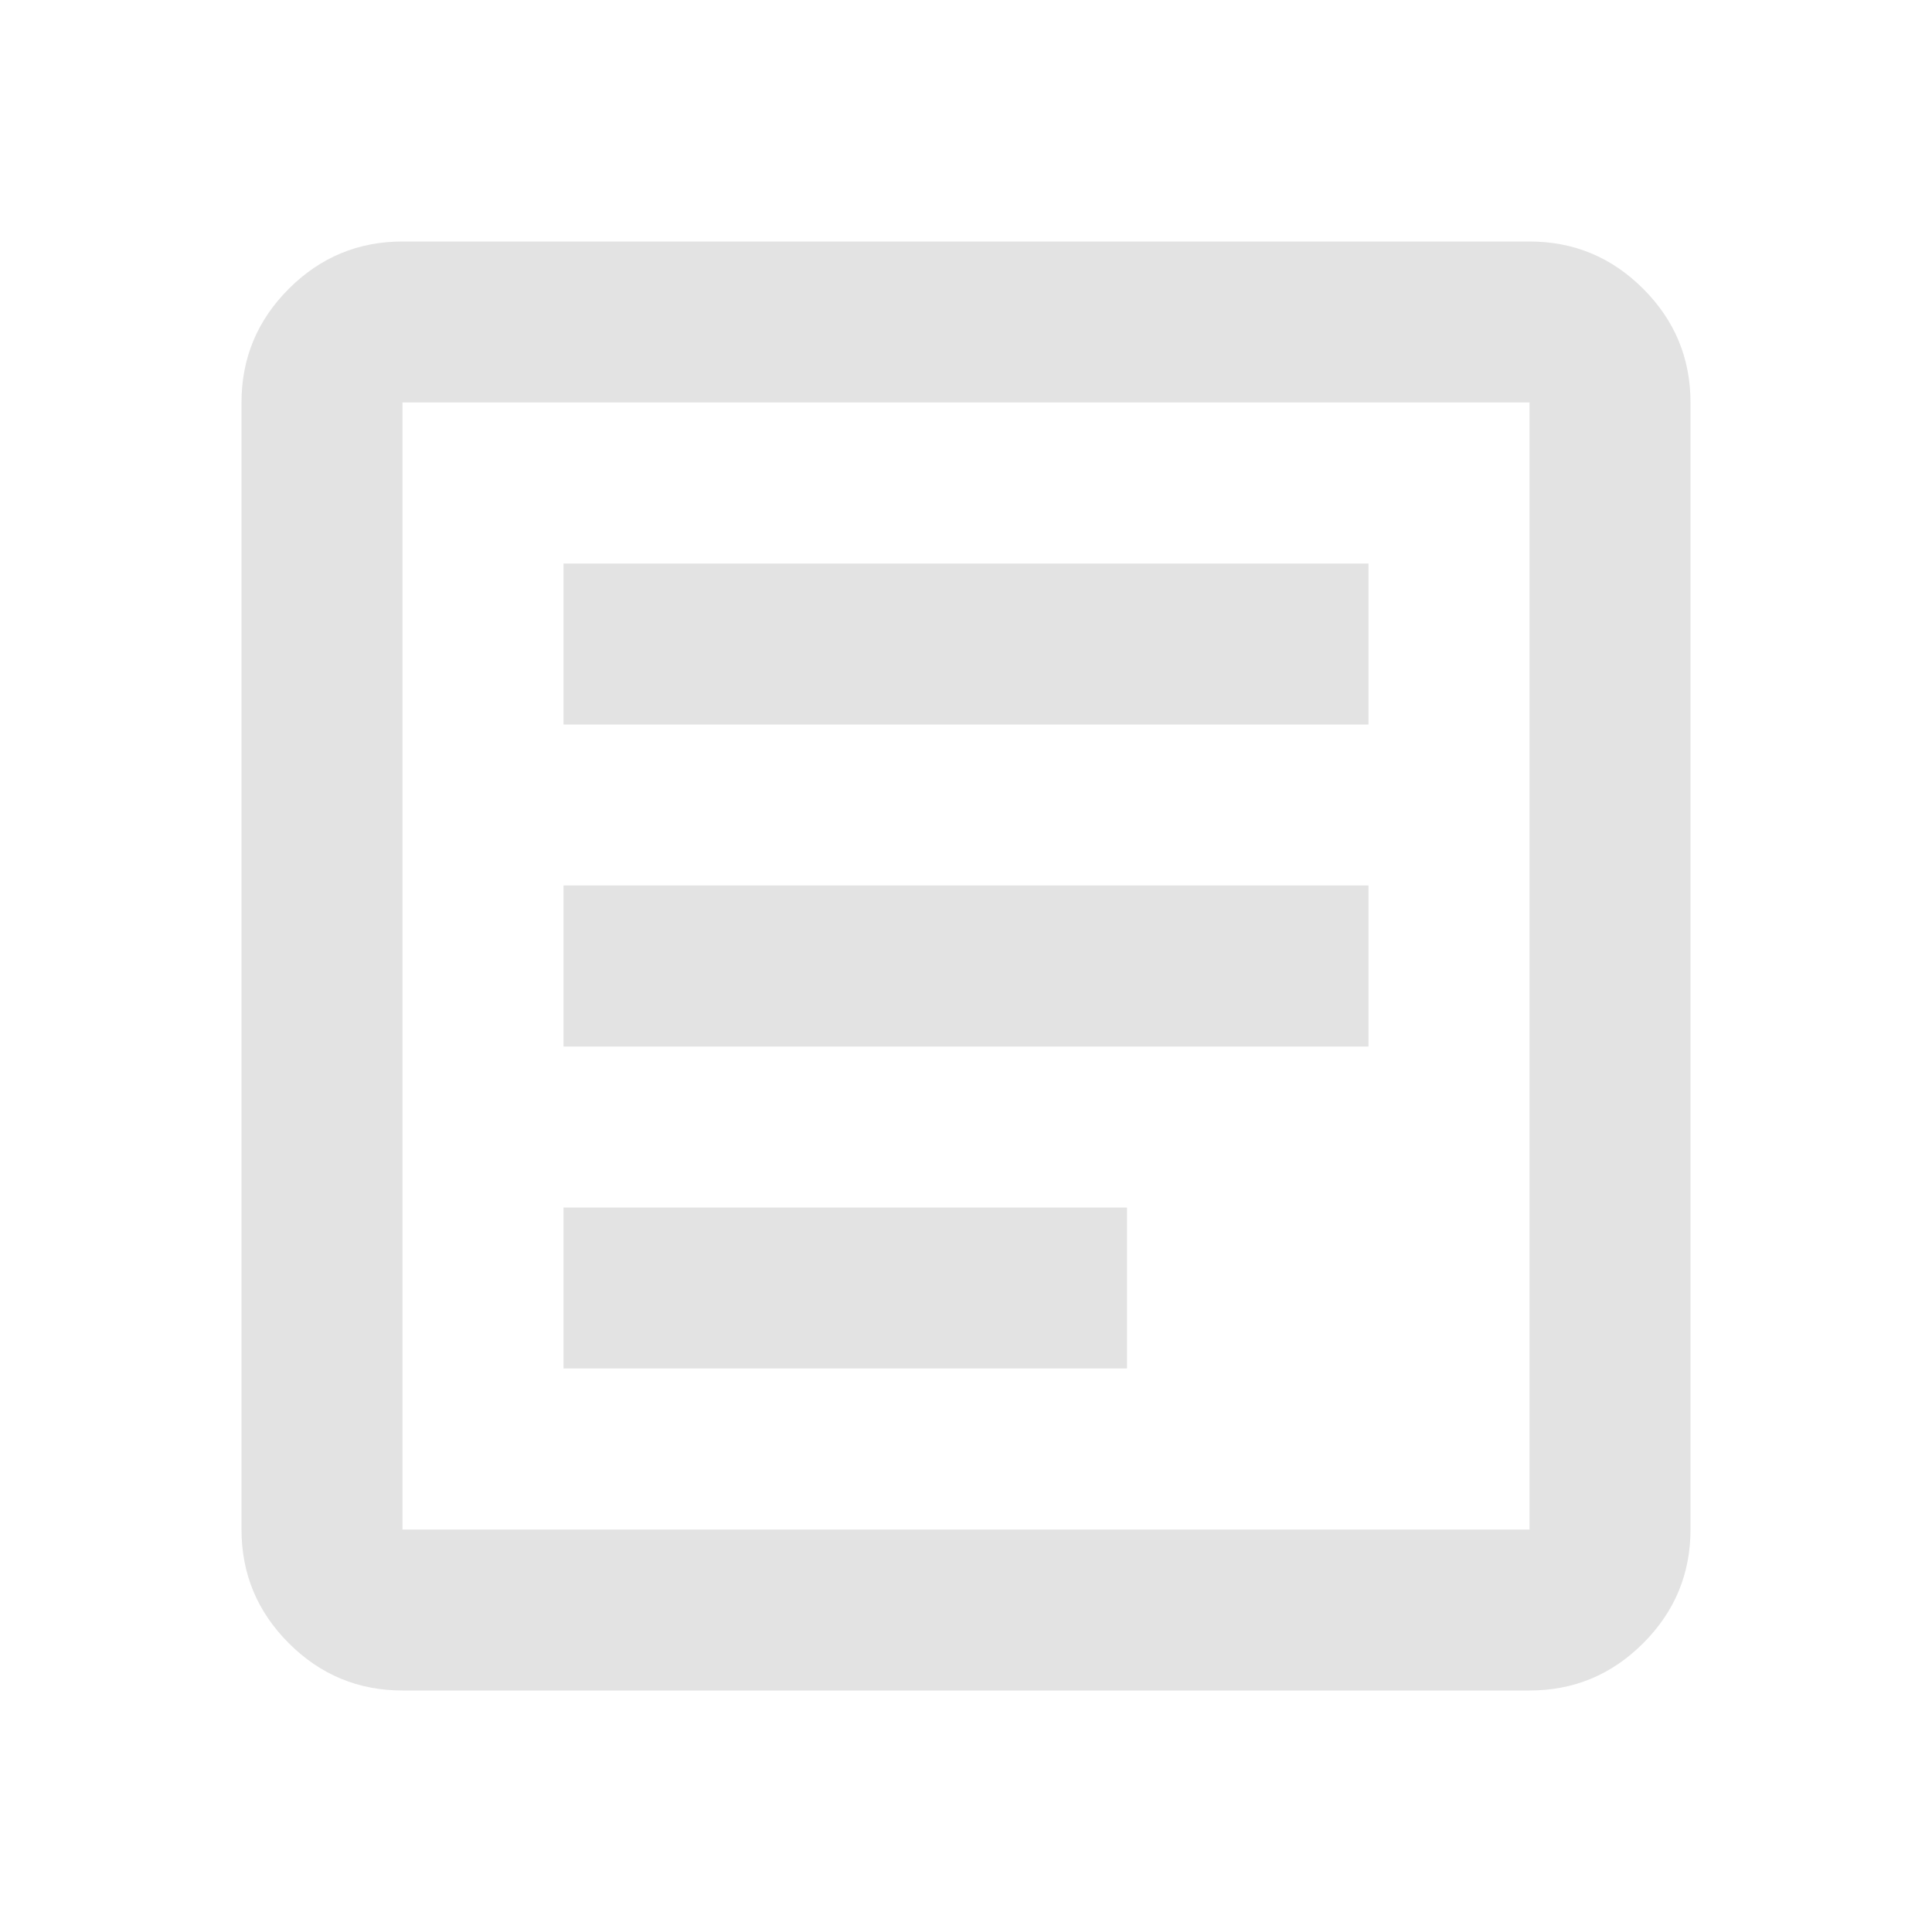
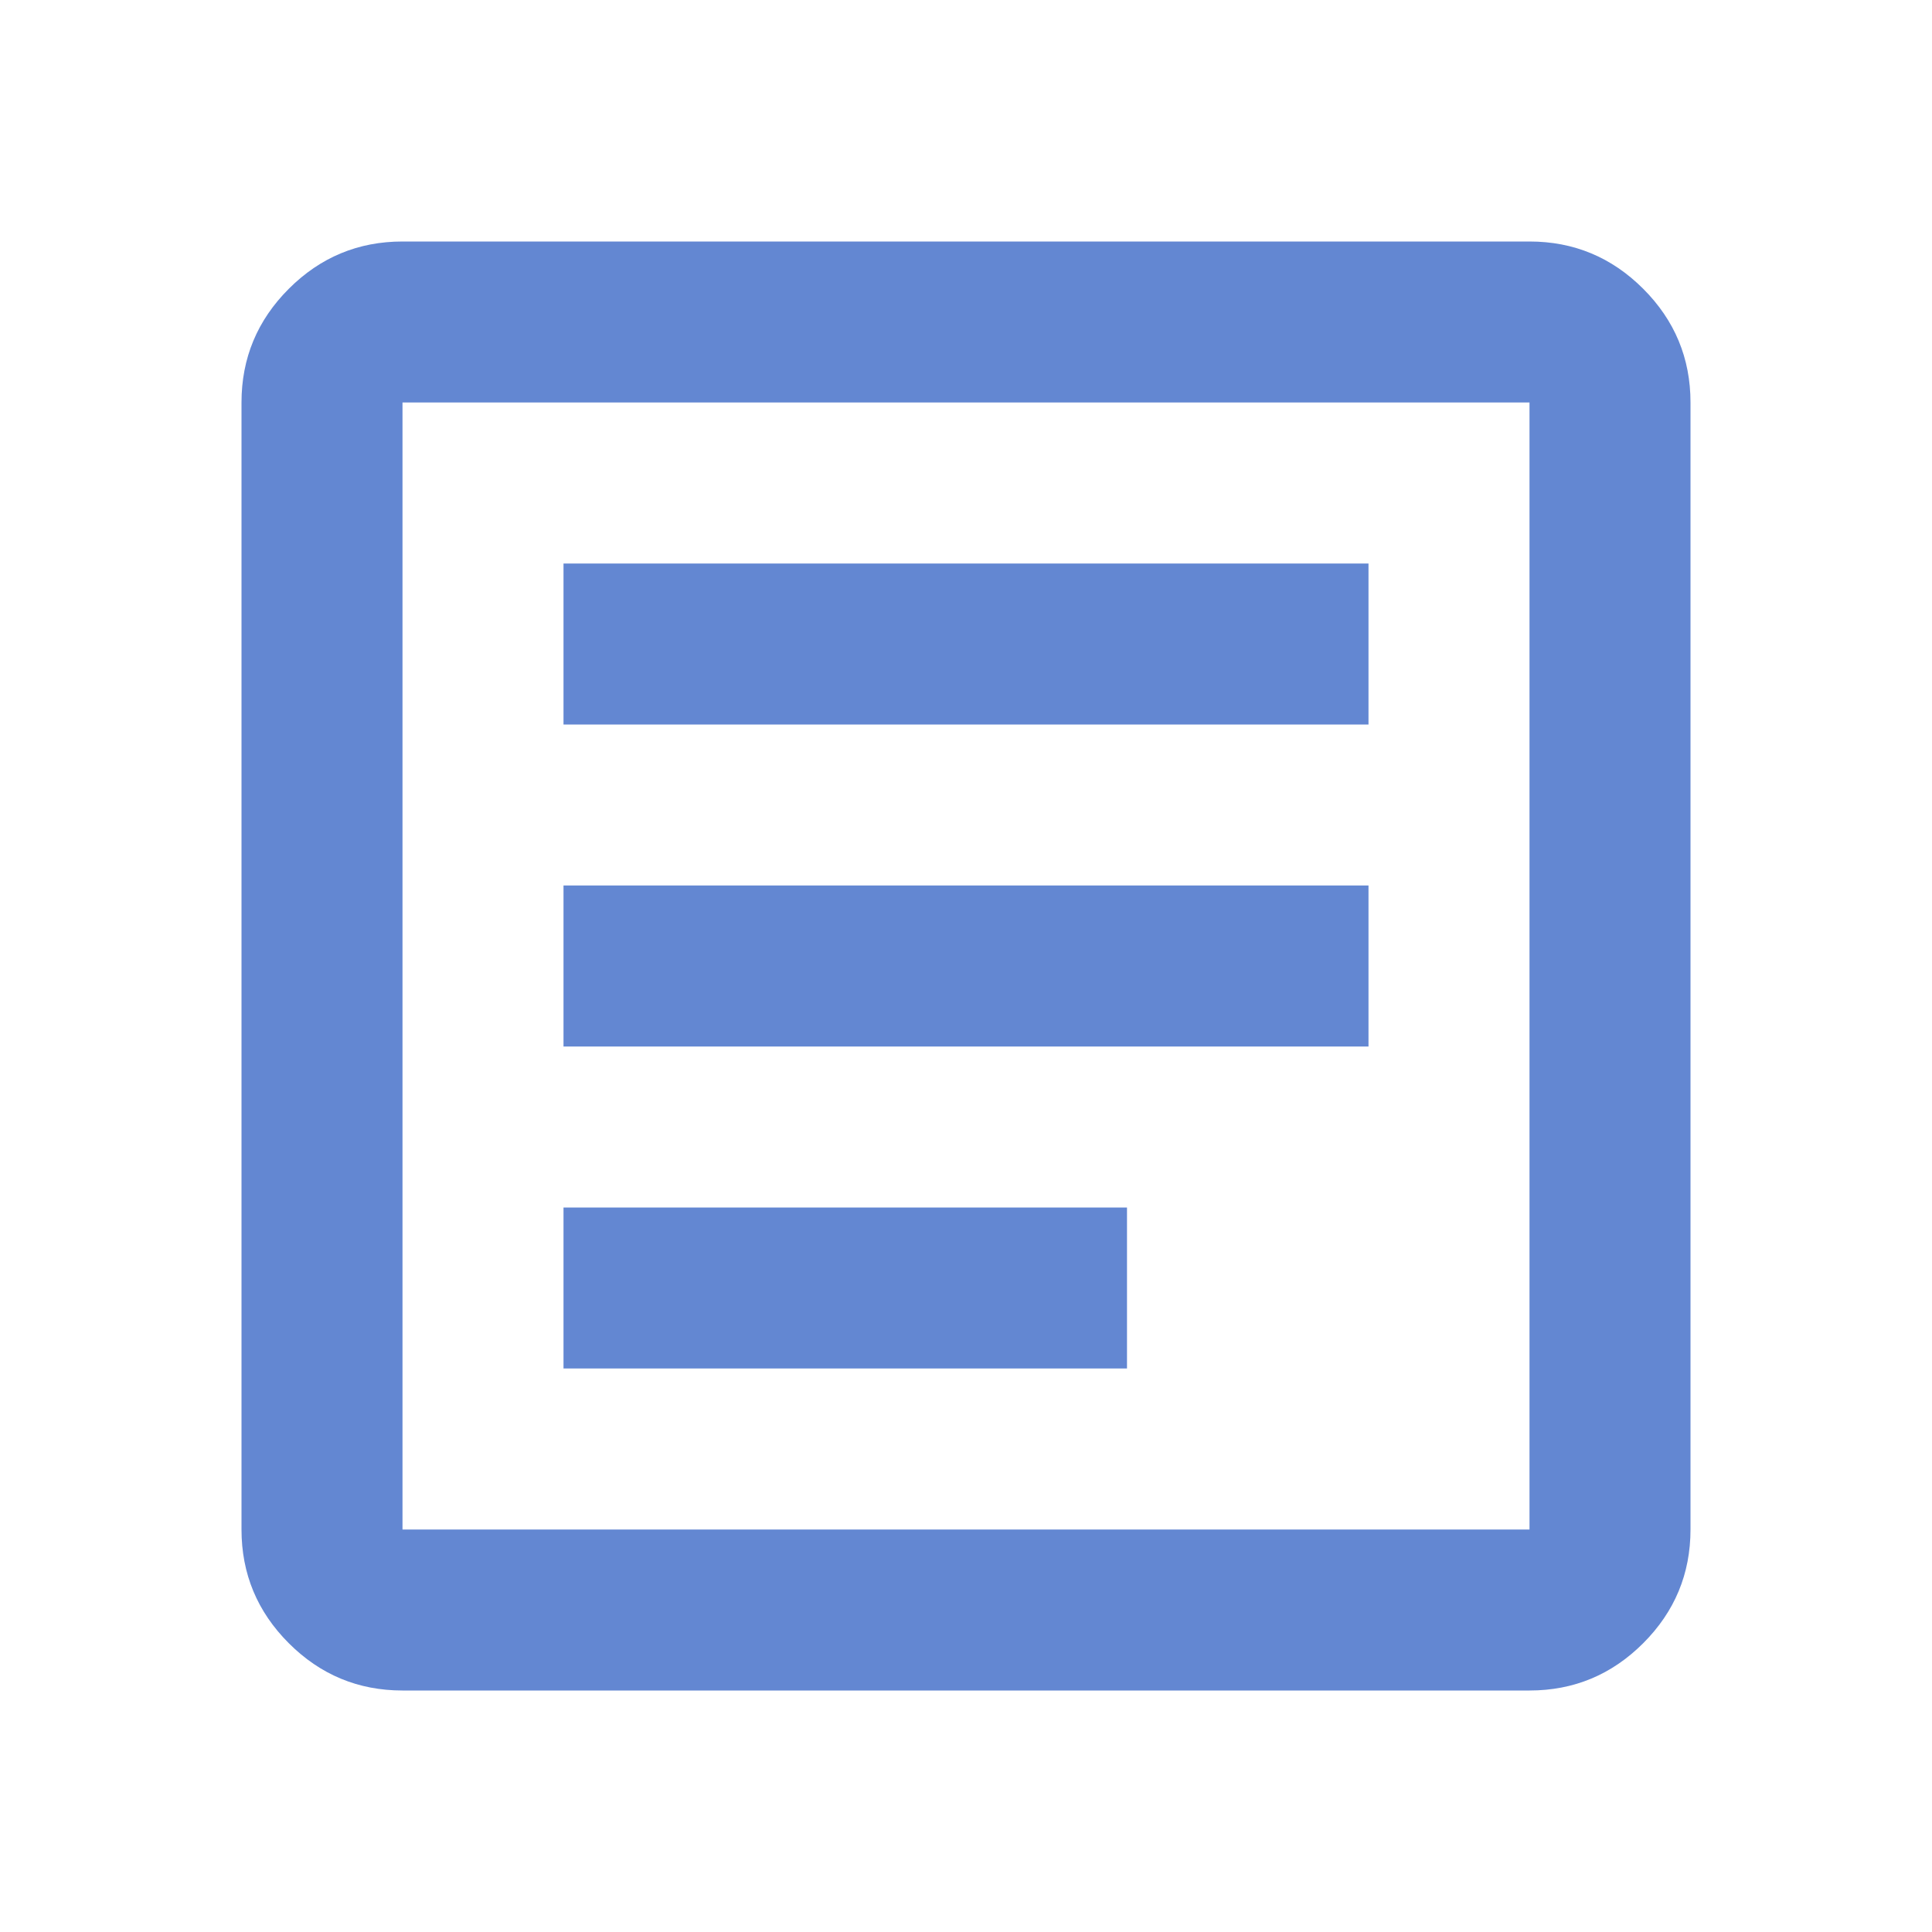
- <svg xmlns="http://www.w3.org/2000/svg" height="24px" viewBox="0 -960 960 960" width="24px" fill="#e3e3e3">
-   <path d="M280-280h280v-80H280v80Zm0-160h400v-80H280v80Zm0-160h400v-80H280v80Zm-80 480q-33 0-56.5-23.5T120-200v-560q0-33 23.5-56.5T200-840h560q33 0 56.5 23.5T840-760v560q0 33-23.5 56.5T760-120H200Zm0-80h560v-560H200v560Zm0-560v560-560Z" />
+ <svg xmlns="http://www.w3.org/2000/svg" height="24px" viewBox="0 -960 960 960" width="24px" fill="#e3e3e3" version="1.1" id="svg1">
+   <defs id="defs1" />
+   <path d="M280-280h280v-80H280v80Zm0-160h400v-80H280v80Zm0-160h400v-80H280v80Zm-80 480q-33 0-56.5-23.5T120-200v-560q0-33 23.5-56.5T200-840h560q33 0 56.5 23.5T840-760v560q0 33-23.5 56.5T760-120H200Zm0-80h560v-560H200v560Zm0-560v560-560Z" id="path1" style="fill:#6387d2;fill-opacity:1" />
</svg>
